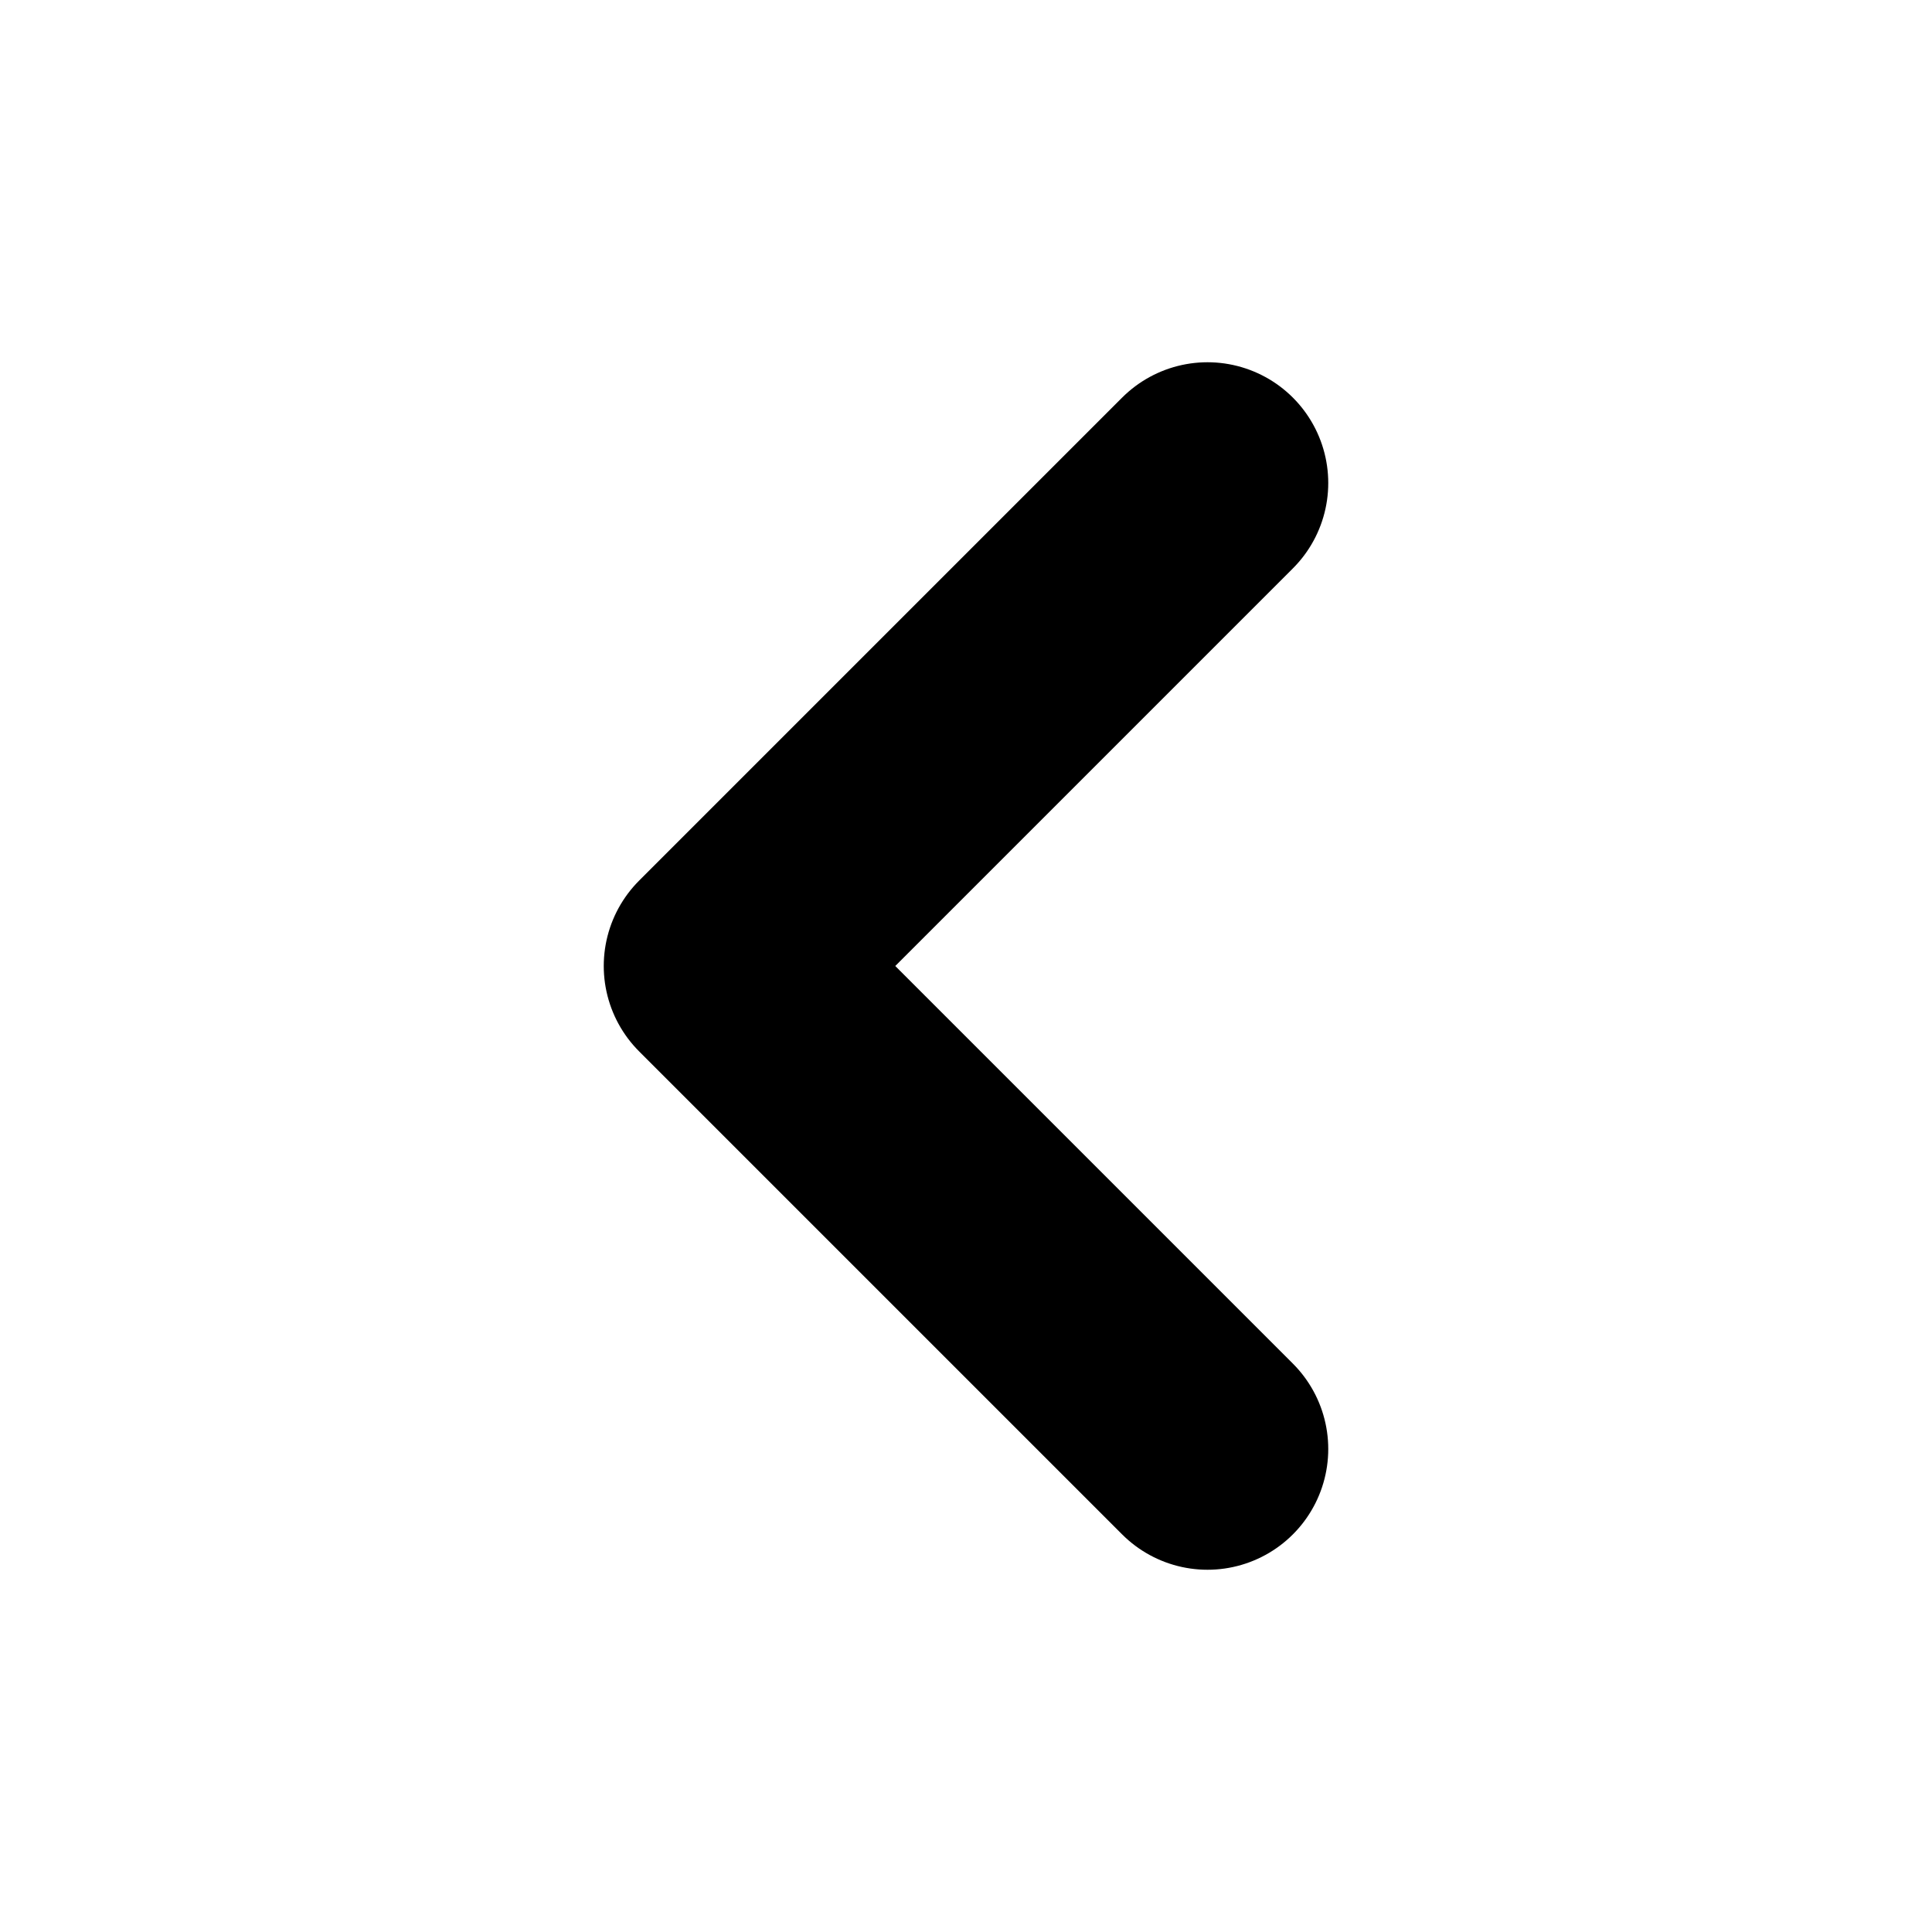
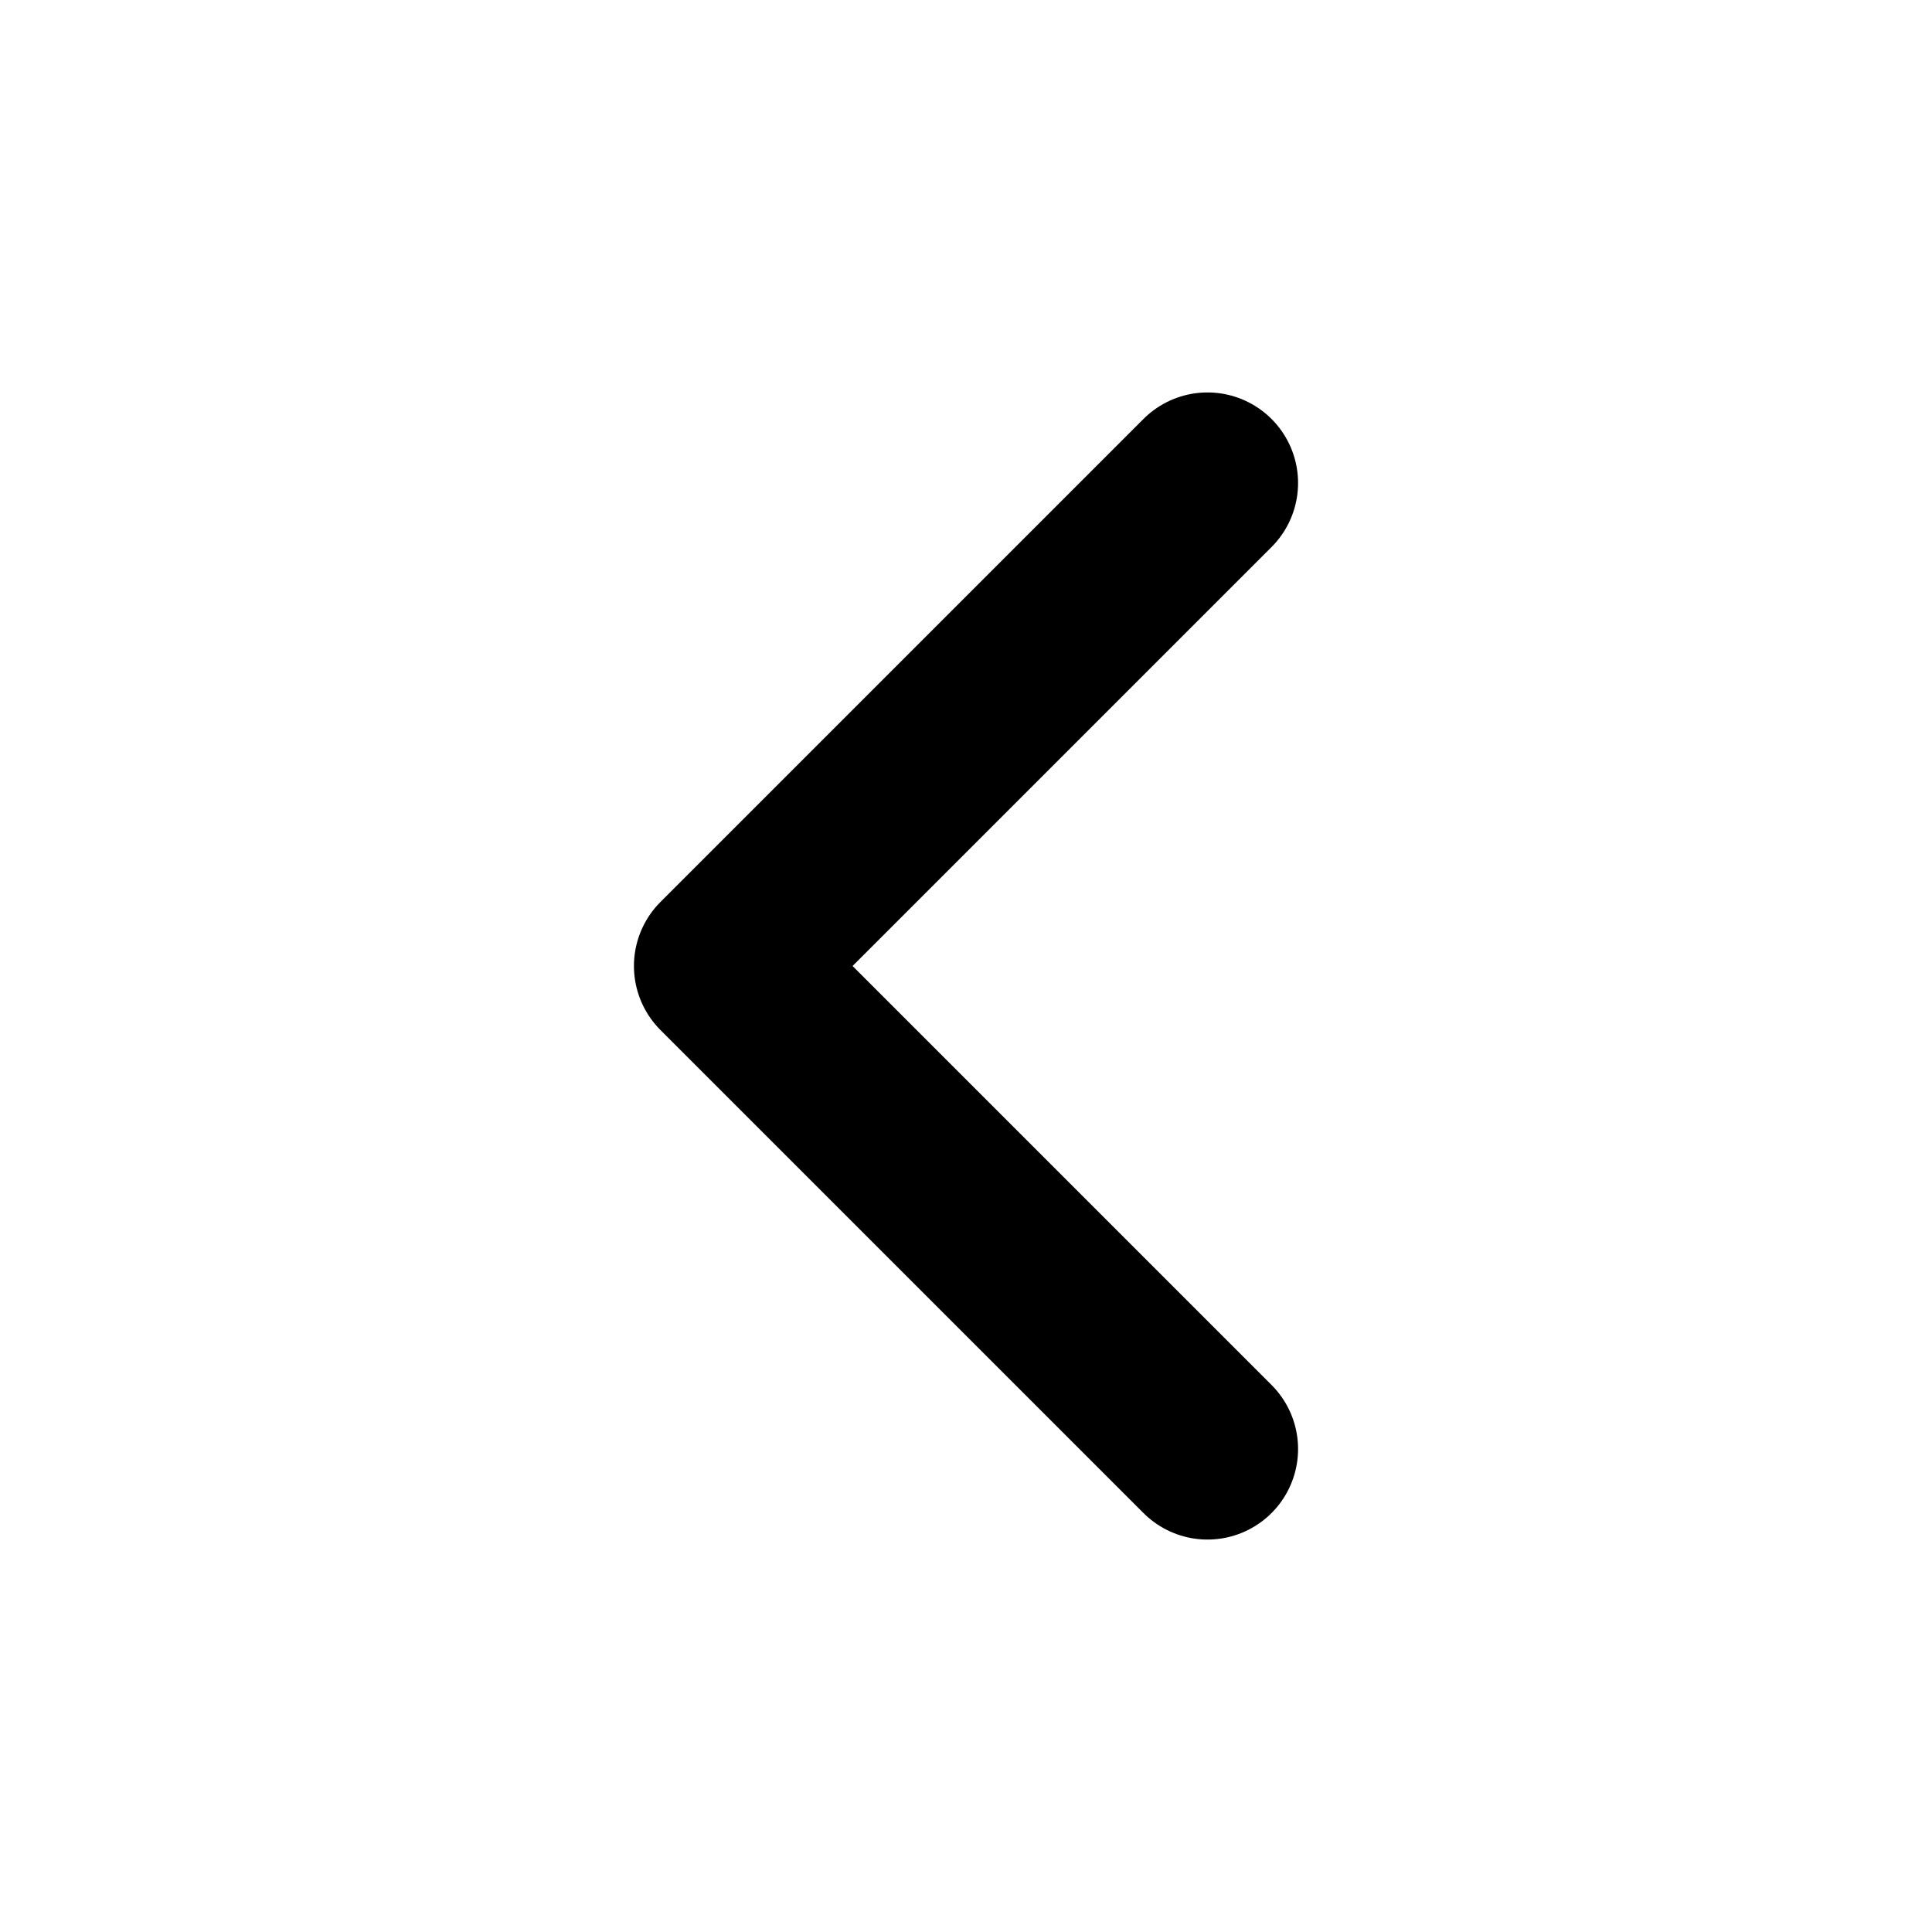
<svg xmlns="http://www.w3.org/2000/svg" viewBox="0 0 24 24">
-   <polyline fill="none" stroke="currentColor" stroke-width="3" stroke-linecap="round" stroke-linejoin="round" points="15 18 9 12 15 6" />
+   <g fill="none" stroke="currentColor" stroke-width="2.25" stroke-linecap="round" stroke-linejoin="round">
+     <polyline points="15 18 9 12 15 6" />
+   </g>
</svg>
